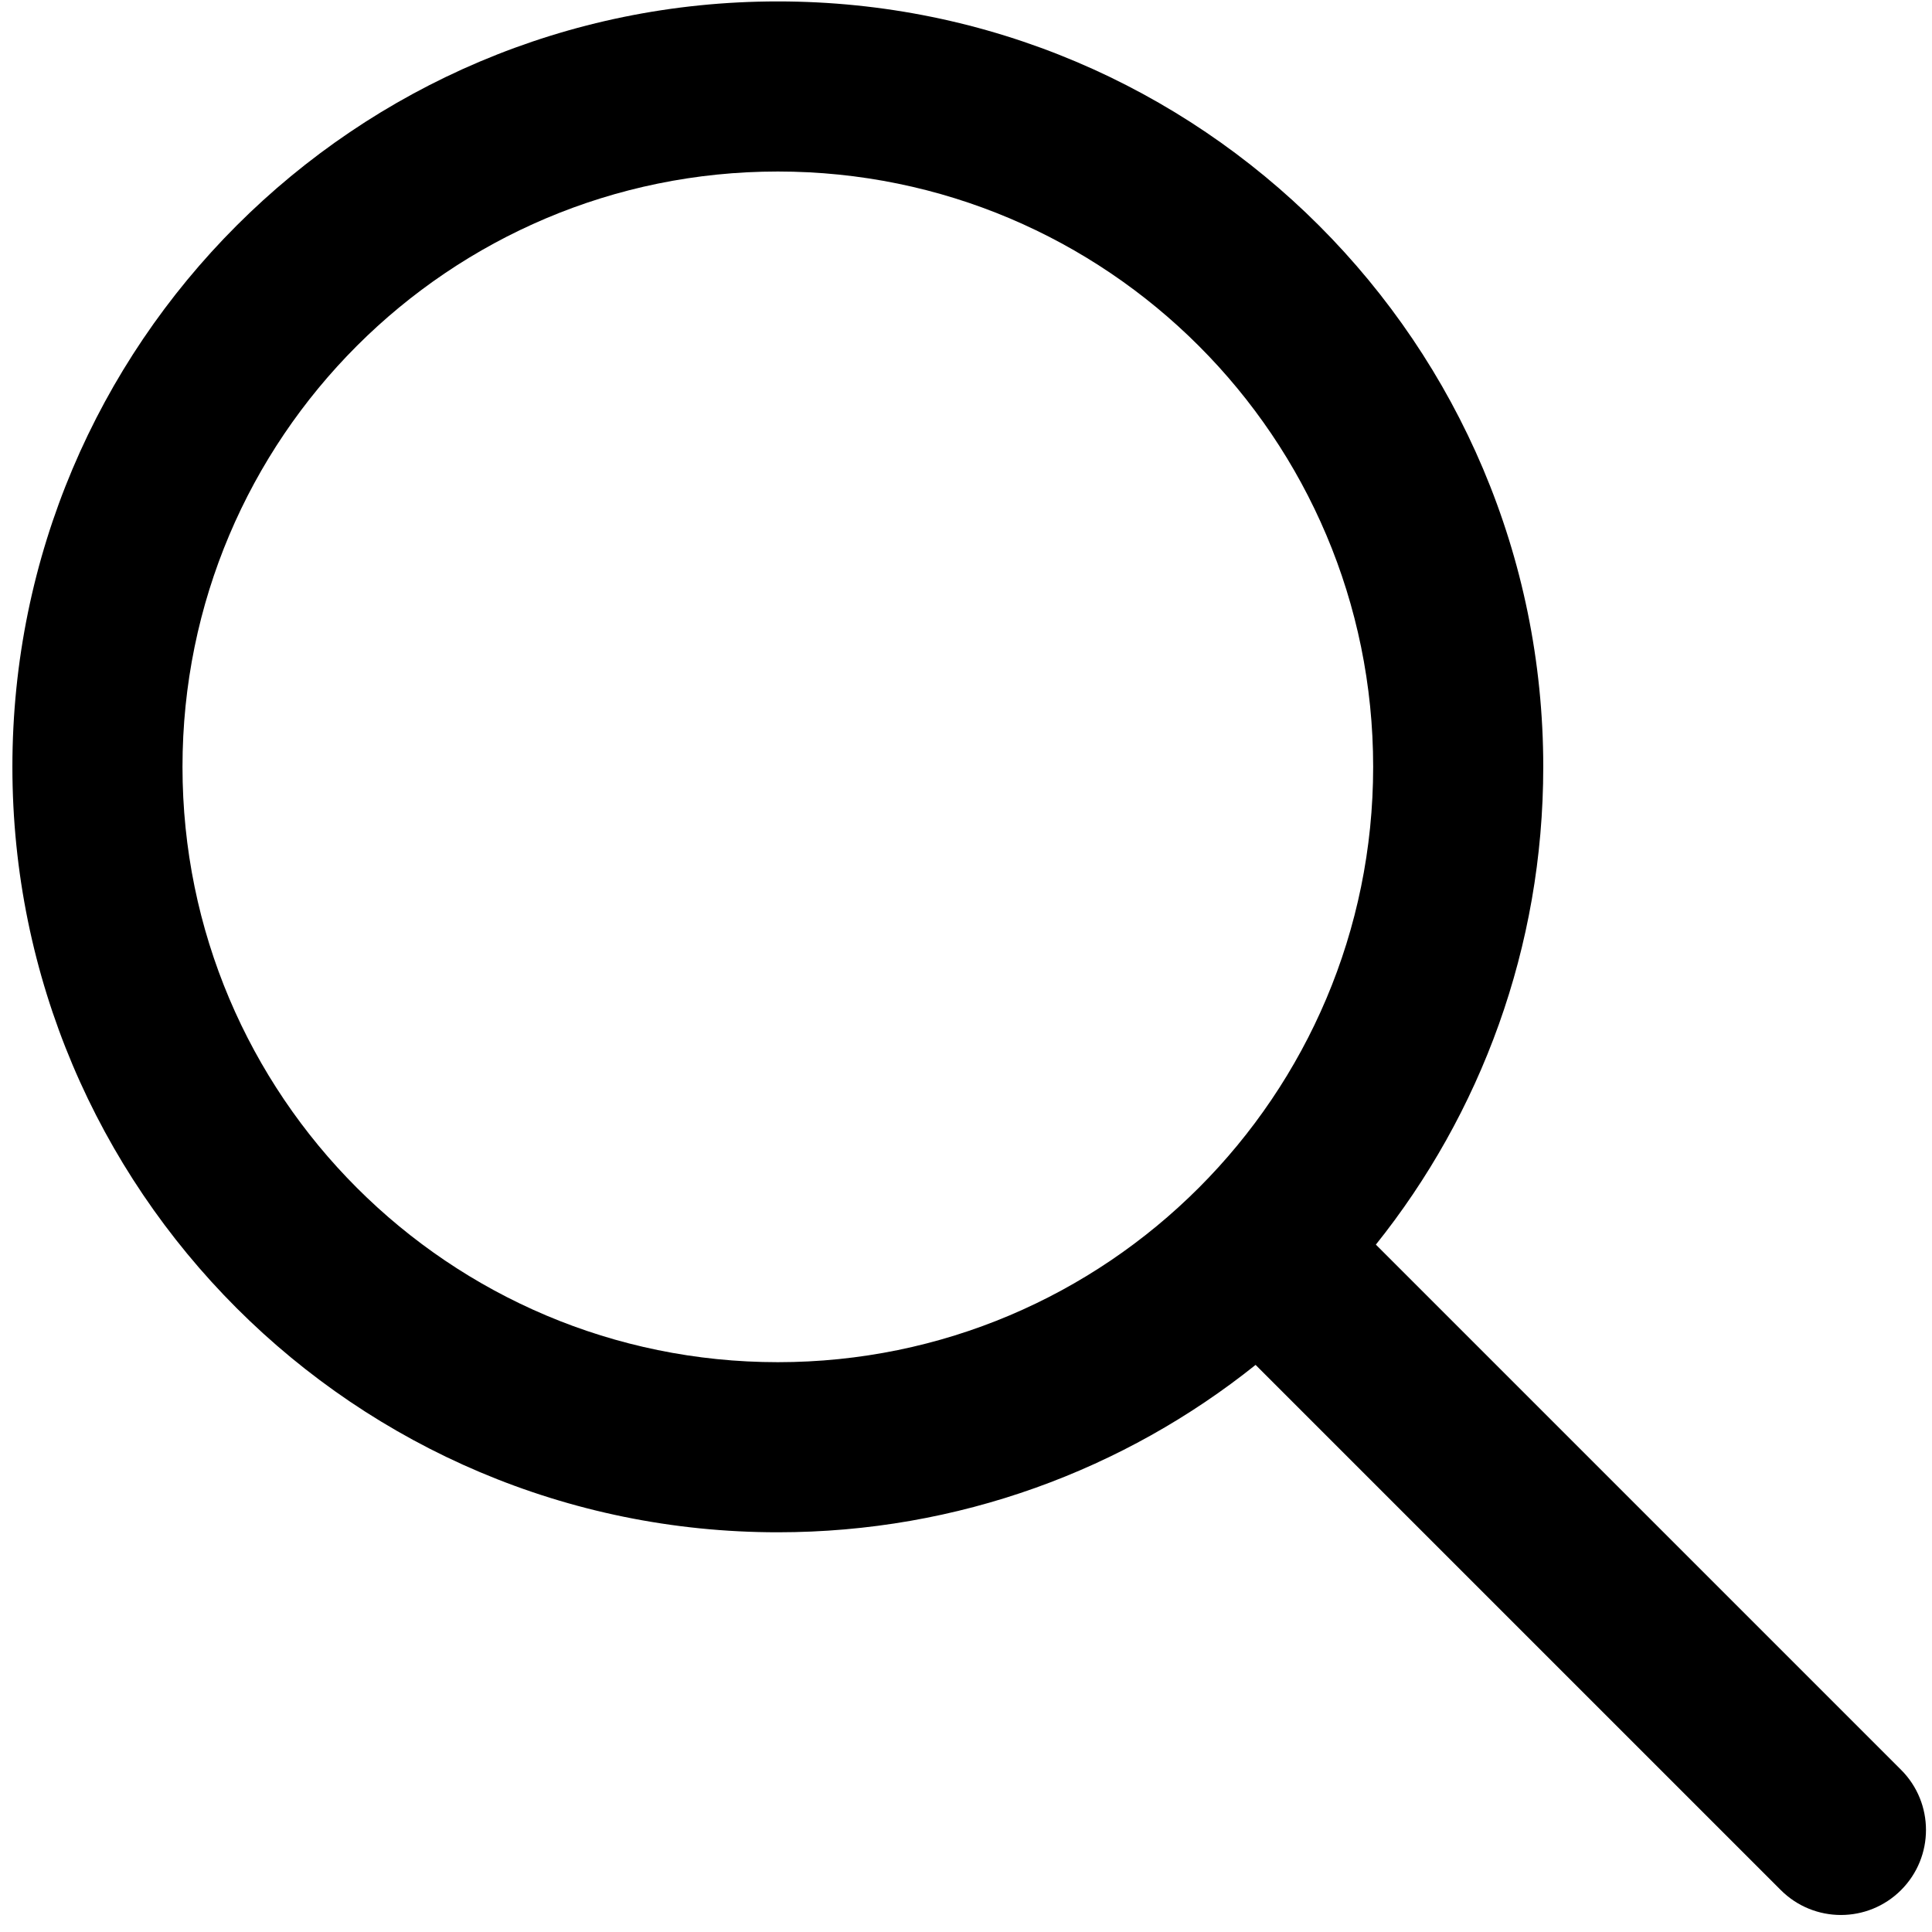
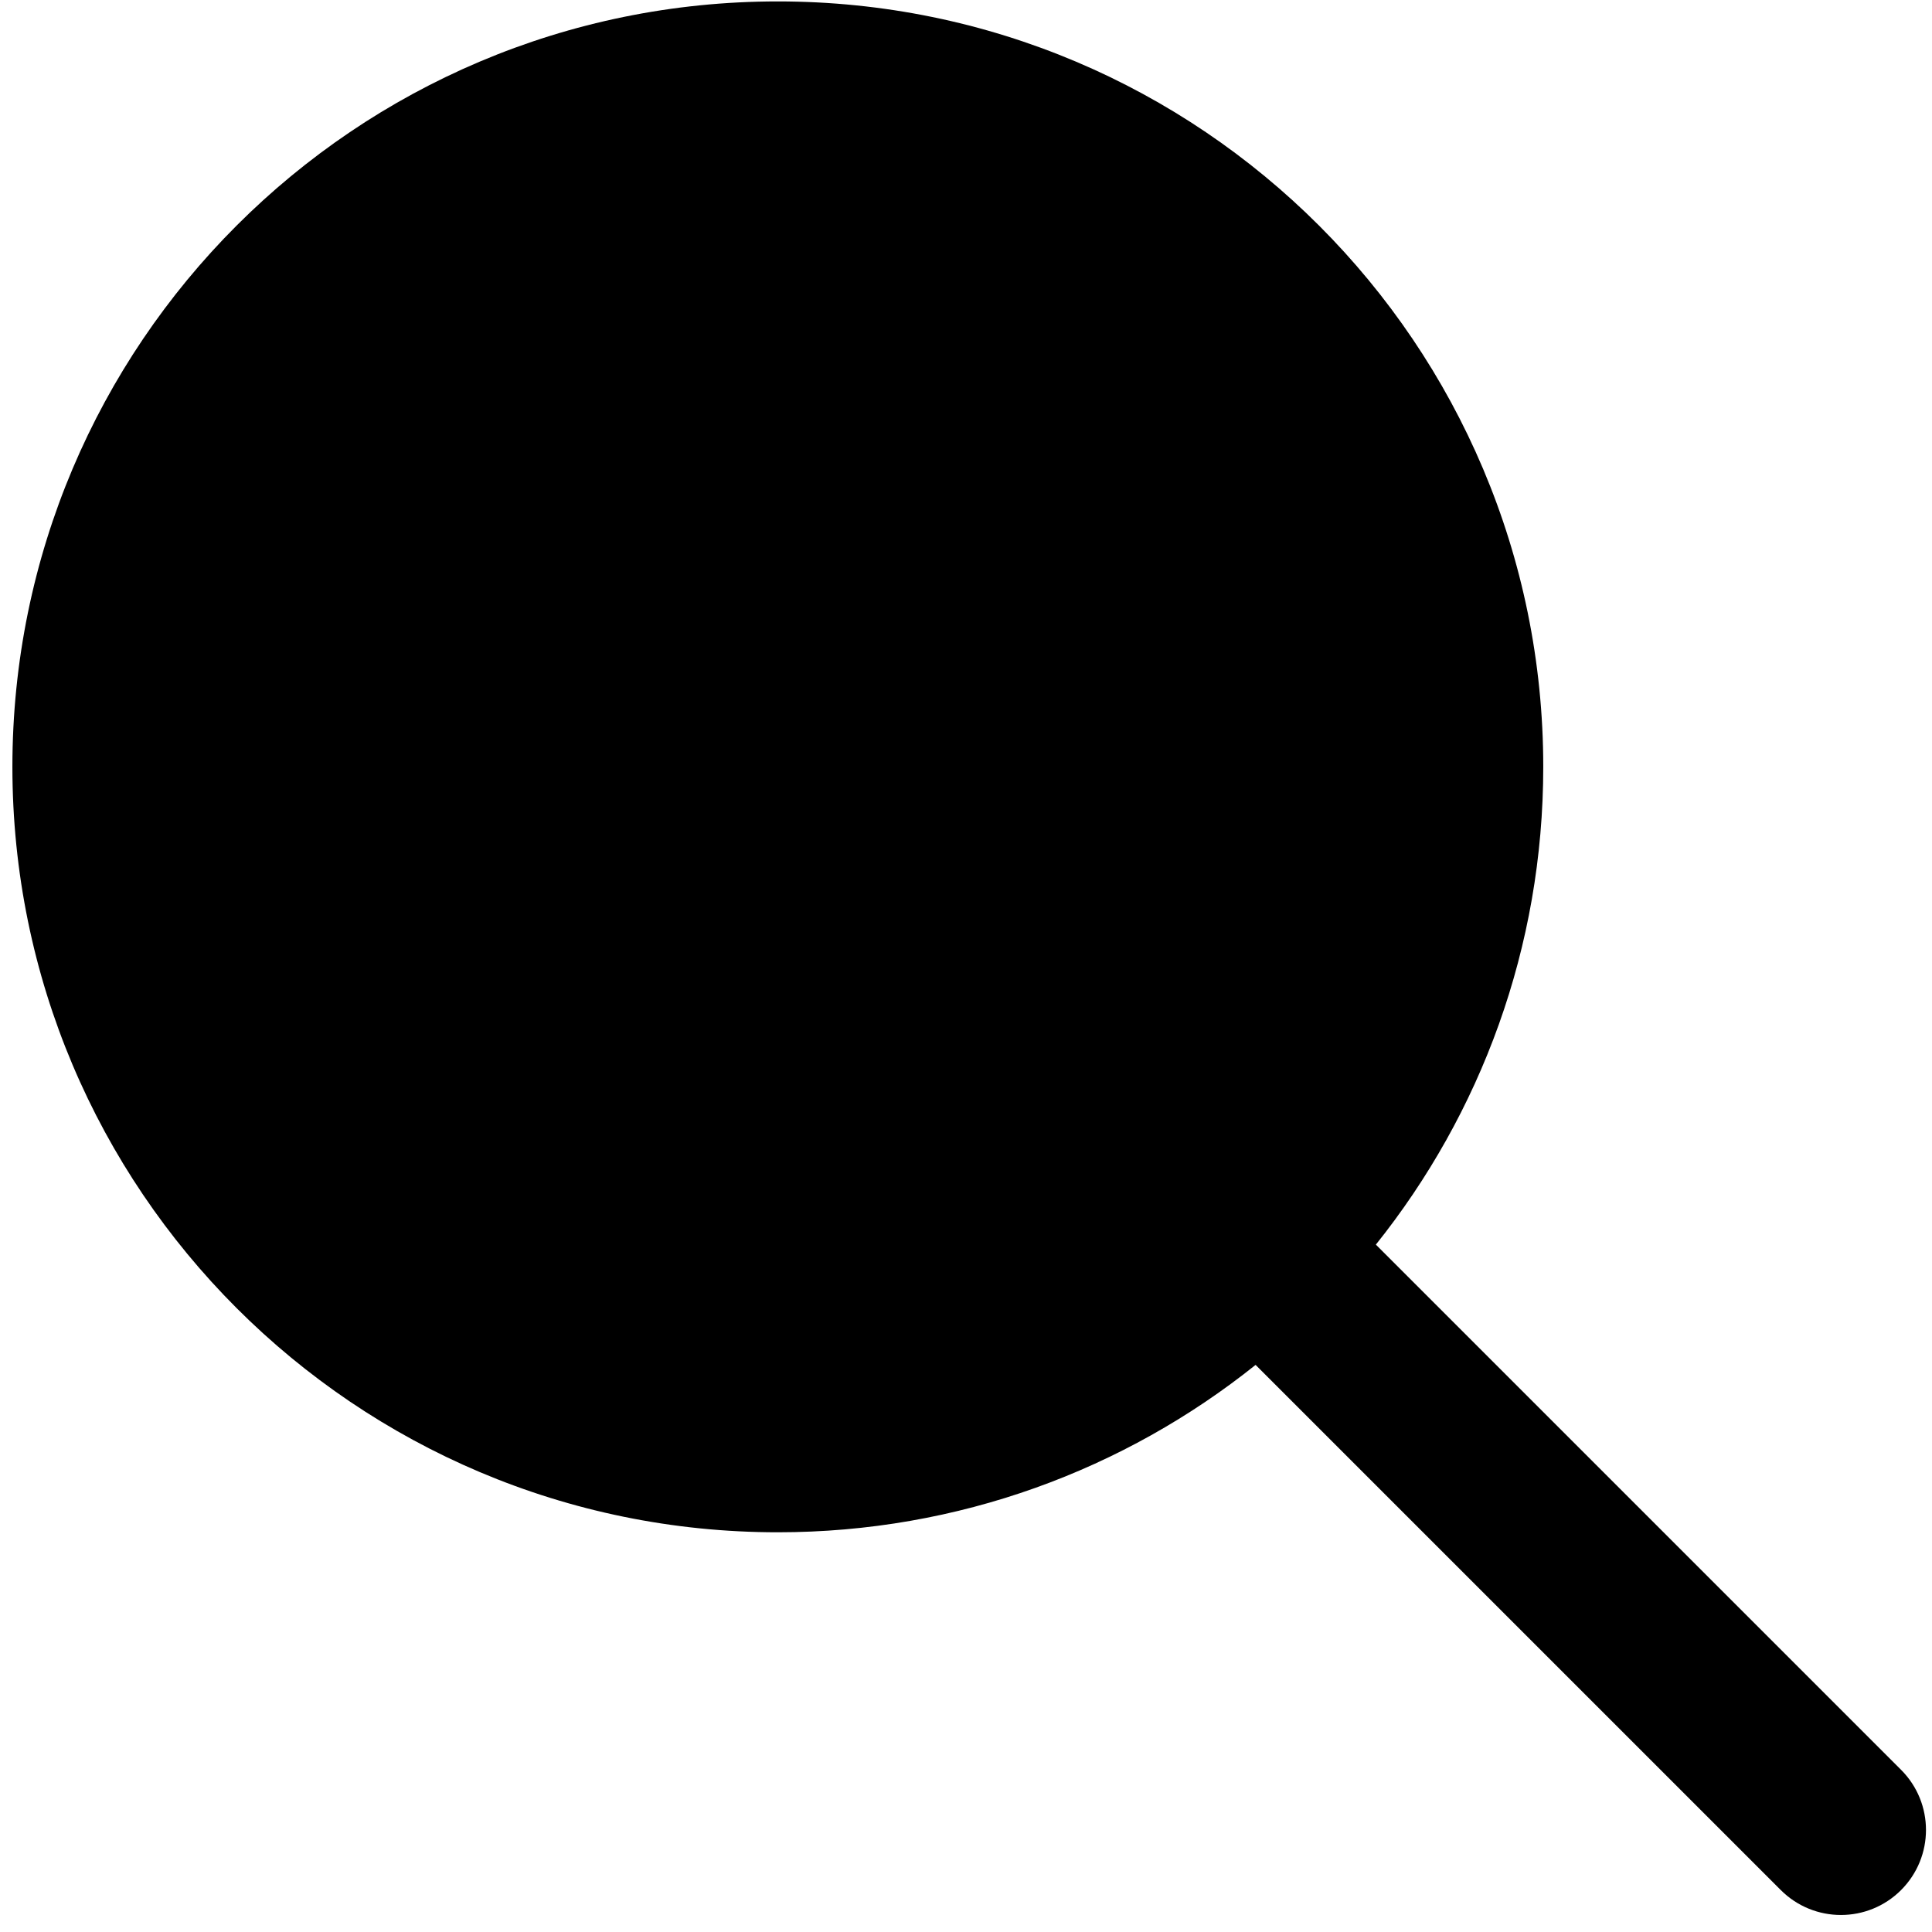
<svg xmlns="http://www.w3.org/2000/svg" width="94" height="94" viewBox="0 0 94 94" fill="none">
-   <path fill-rule="evenodd" clip-rule="evenodd" d="M66.81 37.31C66.81 53.308 53.842 66.276 37.845 66.276C21.848 66.276 8.879 53.308 8.879 37.31C8.879 21.313 21.848 8.345 37.845 8.345C53.842 8.345 66.81 21.313 66.81 37.31ZM61.09 66.408C54.719 71.504 46.638 74.552 37.845 74.552C17.277 74.552 0.603 57.878 0.603 37.31C0.603 16.742 17.277 0.069 37.845 0.069C58.413 0.069 75.086 16.742 75.086 37.31C75.086 46.103 72.039 54.185 66.942 60.556L92.495 86.109C94.111 87.725 94.111 90.344 92.495 91.96C90.879 93.576 88.259 93.576 86.643 91.96L61.09 66.408Z" fill="black" />
+   <path fillRule="evenodd" clipRule="evenodd" d="M66.81 37.31C66.81 53.308 53.842 66.276 37.845 66.276C21.848 66.276 8.879 53.308 8.879 37.31C8.879 21.313 21.848 8.345 37.845 8.345C53.842 8.345 66.81 21.313 66.81 37.31ZM61.09 66.408C54.719 71.504 46.638 74.552 37.845 74.552C17.277 74.552 0.603 57.878 0.603 37.31C0.603 16.742 17.277 0.069 37.845 0.069C58.413 0.069 75.086 16.742 75.086 37.31C75.086 46.103 72.039 54.185 66.942 60.556L92.495 86.109C94.111 87.725 94.111 90.344 92.495 91.96C90.879 93.576 88.259 93.576 86.643 91.96L61.09 66.408Z" fill="black" />
</svg>
